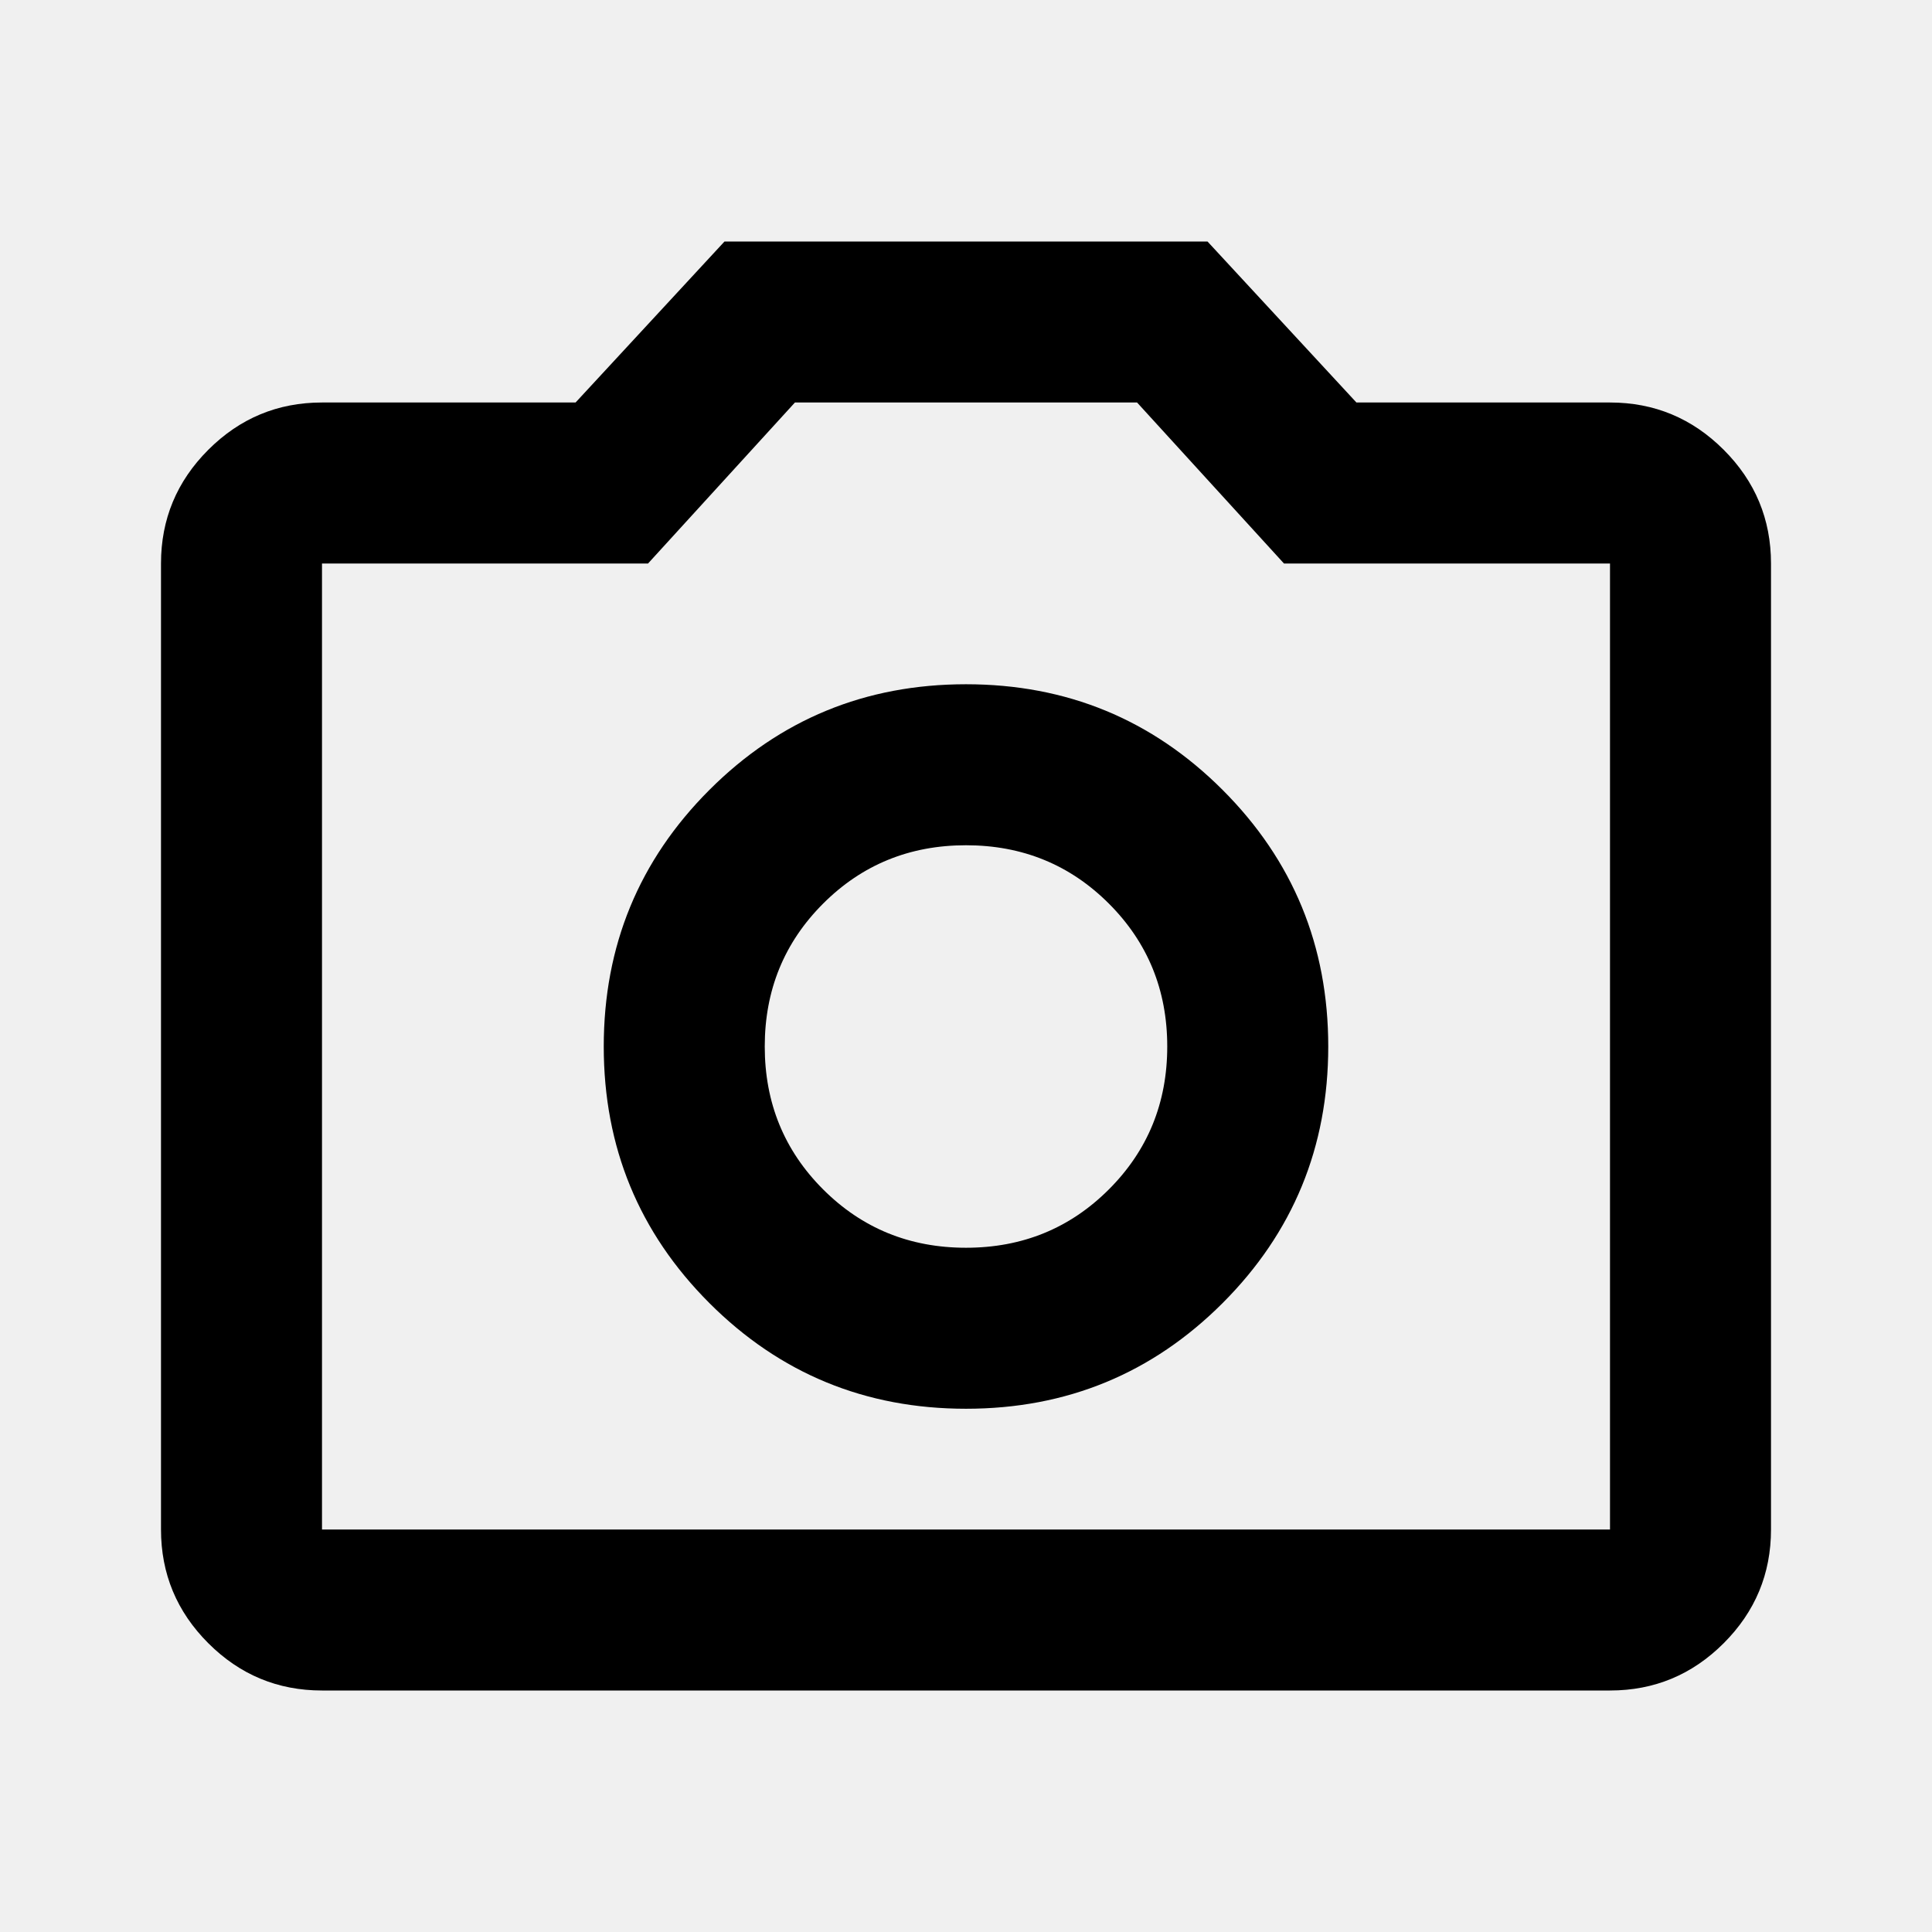
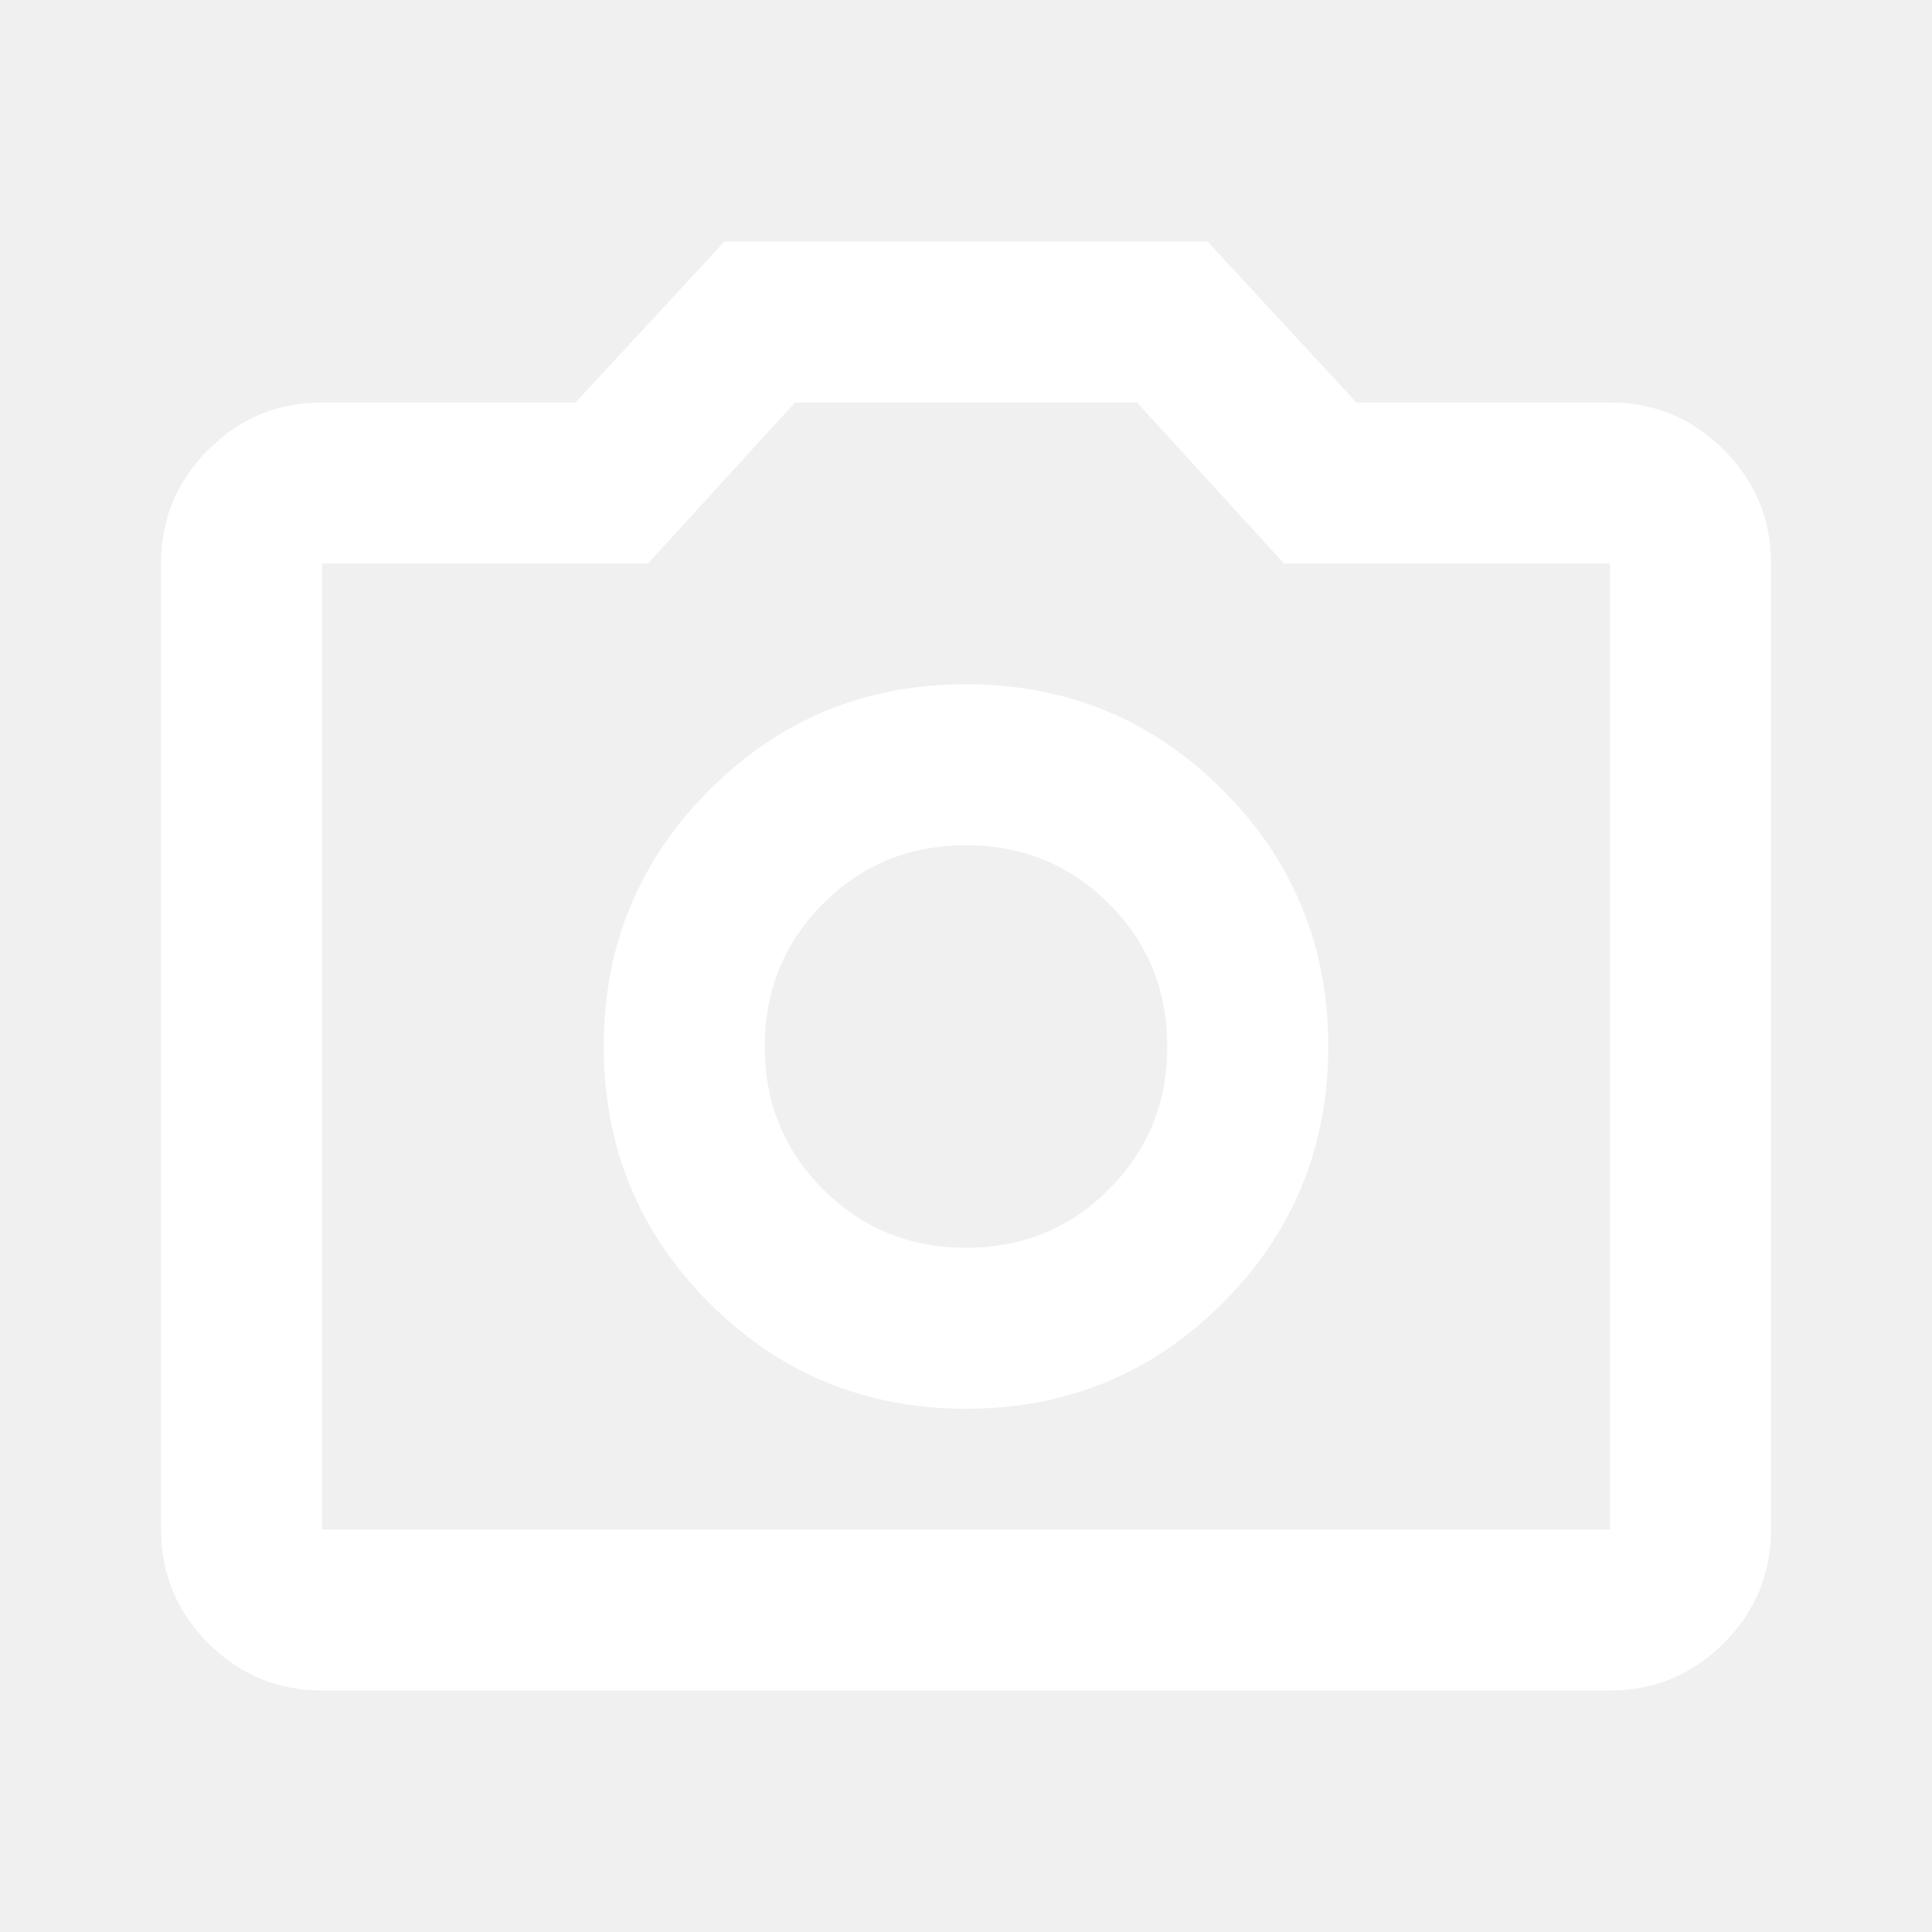
- <svg xmlns="http://www.w3.org/2000/svg" height="24px" viewBox="0 -960 960 960" width="24px" fill="#000000">
+ <svg xmlns="http://www.w3.org/2000/svg" height="24px" viewBox="0 -960 960 960" width="24px" fill="#ffffff">
  <path d="M480-260q75 0 127.5-52.5T660-440q0-75-52.5-127.5T480-620q-75 0-127.5 52.5T300-440q0 75 52.5 127.5T480-260Zm0-80q-42 0-71-29t-29-71q0-42 29-71t71-29q42 0 71 29t29 71q0 42-29 71t-71 29ZM160-120q-33 0-56.5-23.5T80-200v-480q0-33 23.5-56.5T160-760h126l74-80h240l74 80h126q33 0 56.5 23.5T880-680v480q0 33-23.5 56.5T800-120H160Zm0-80h640v-480H638l-73-80H395l-73 80H160v480Zm320-240Z" />
</svg>
